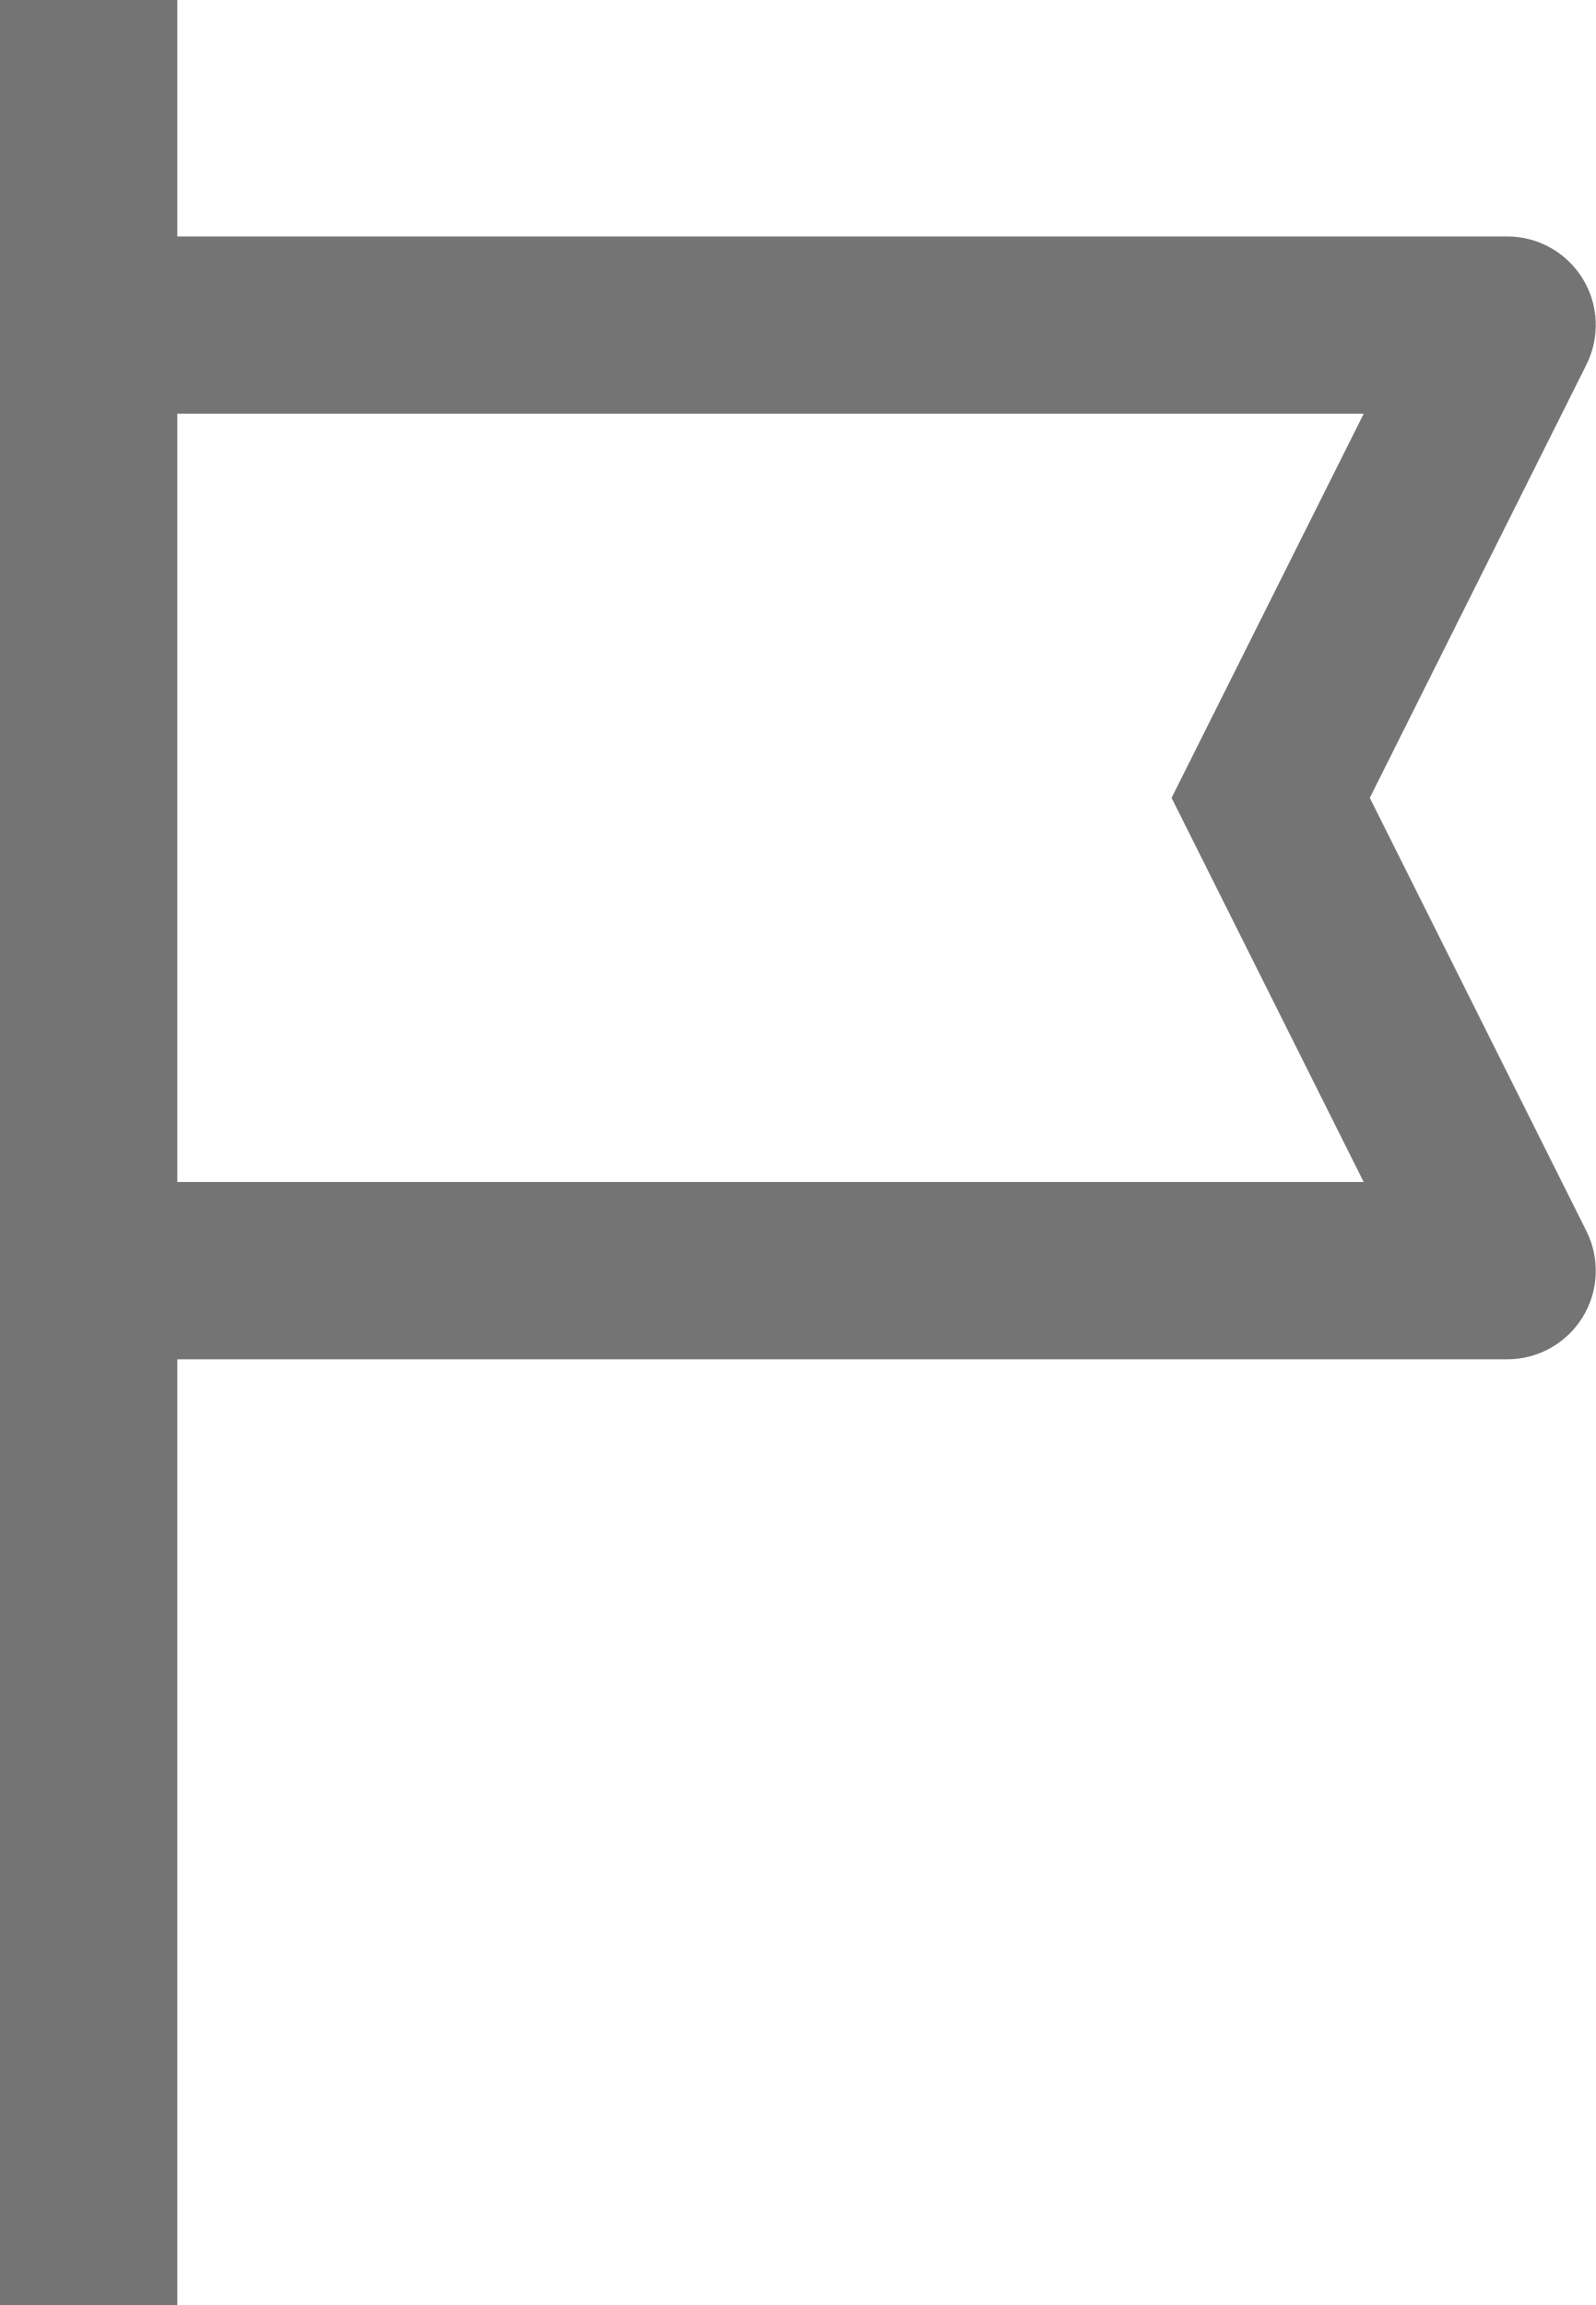
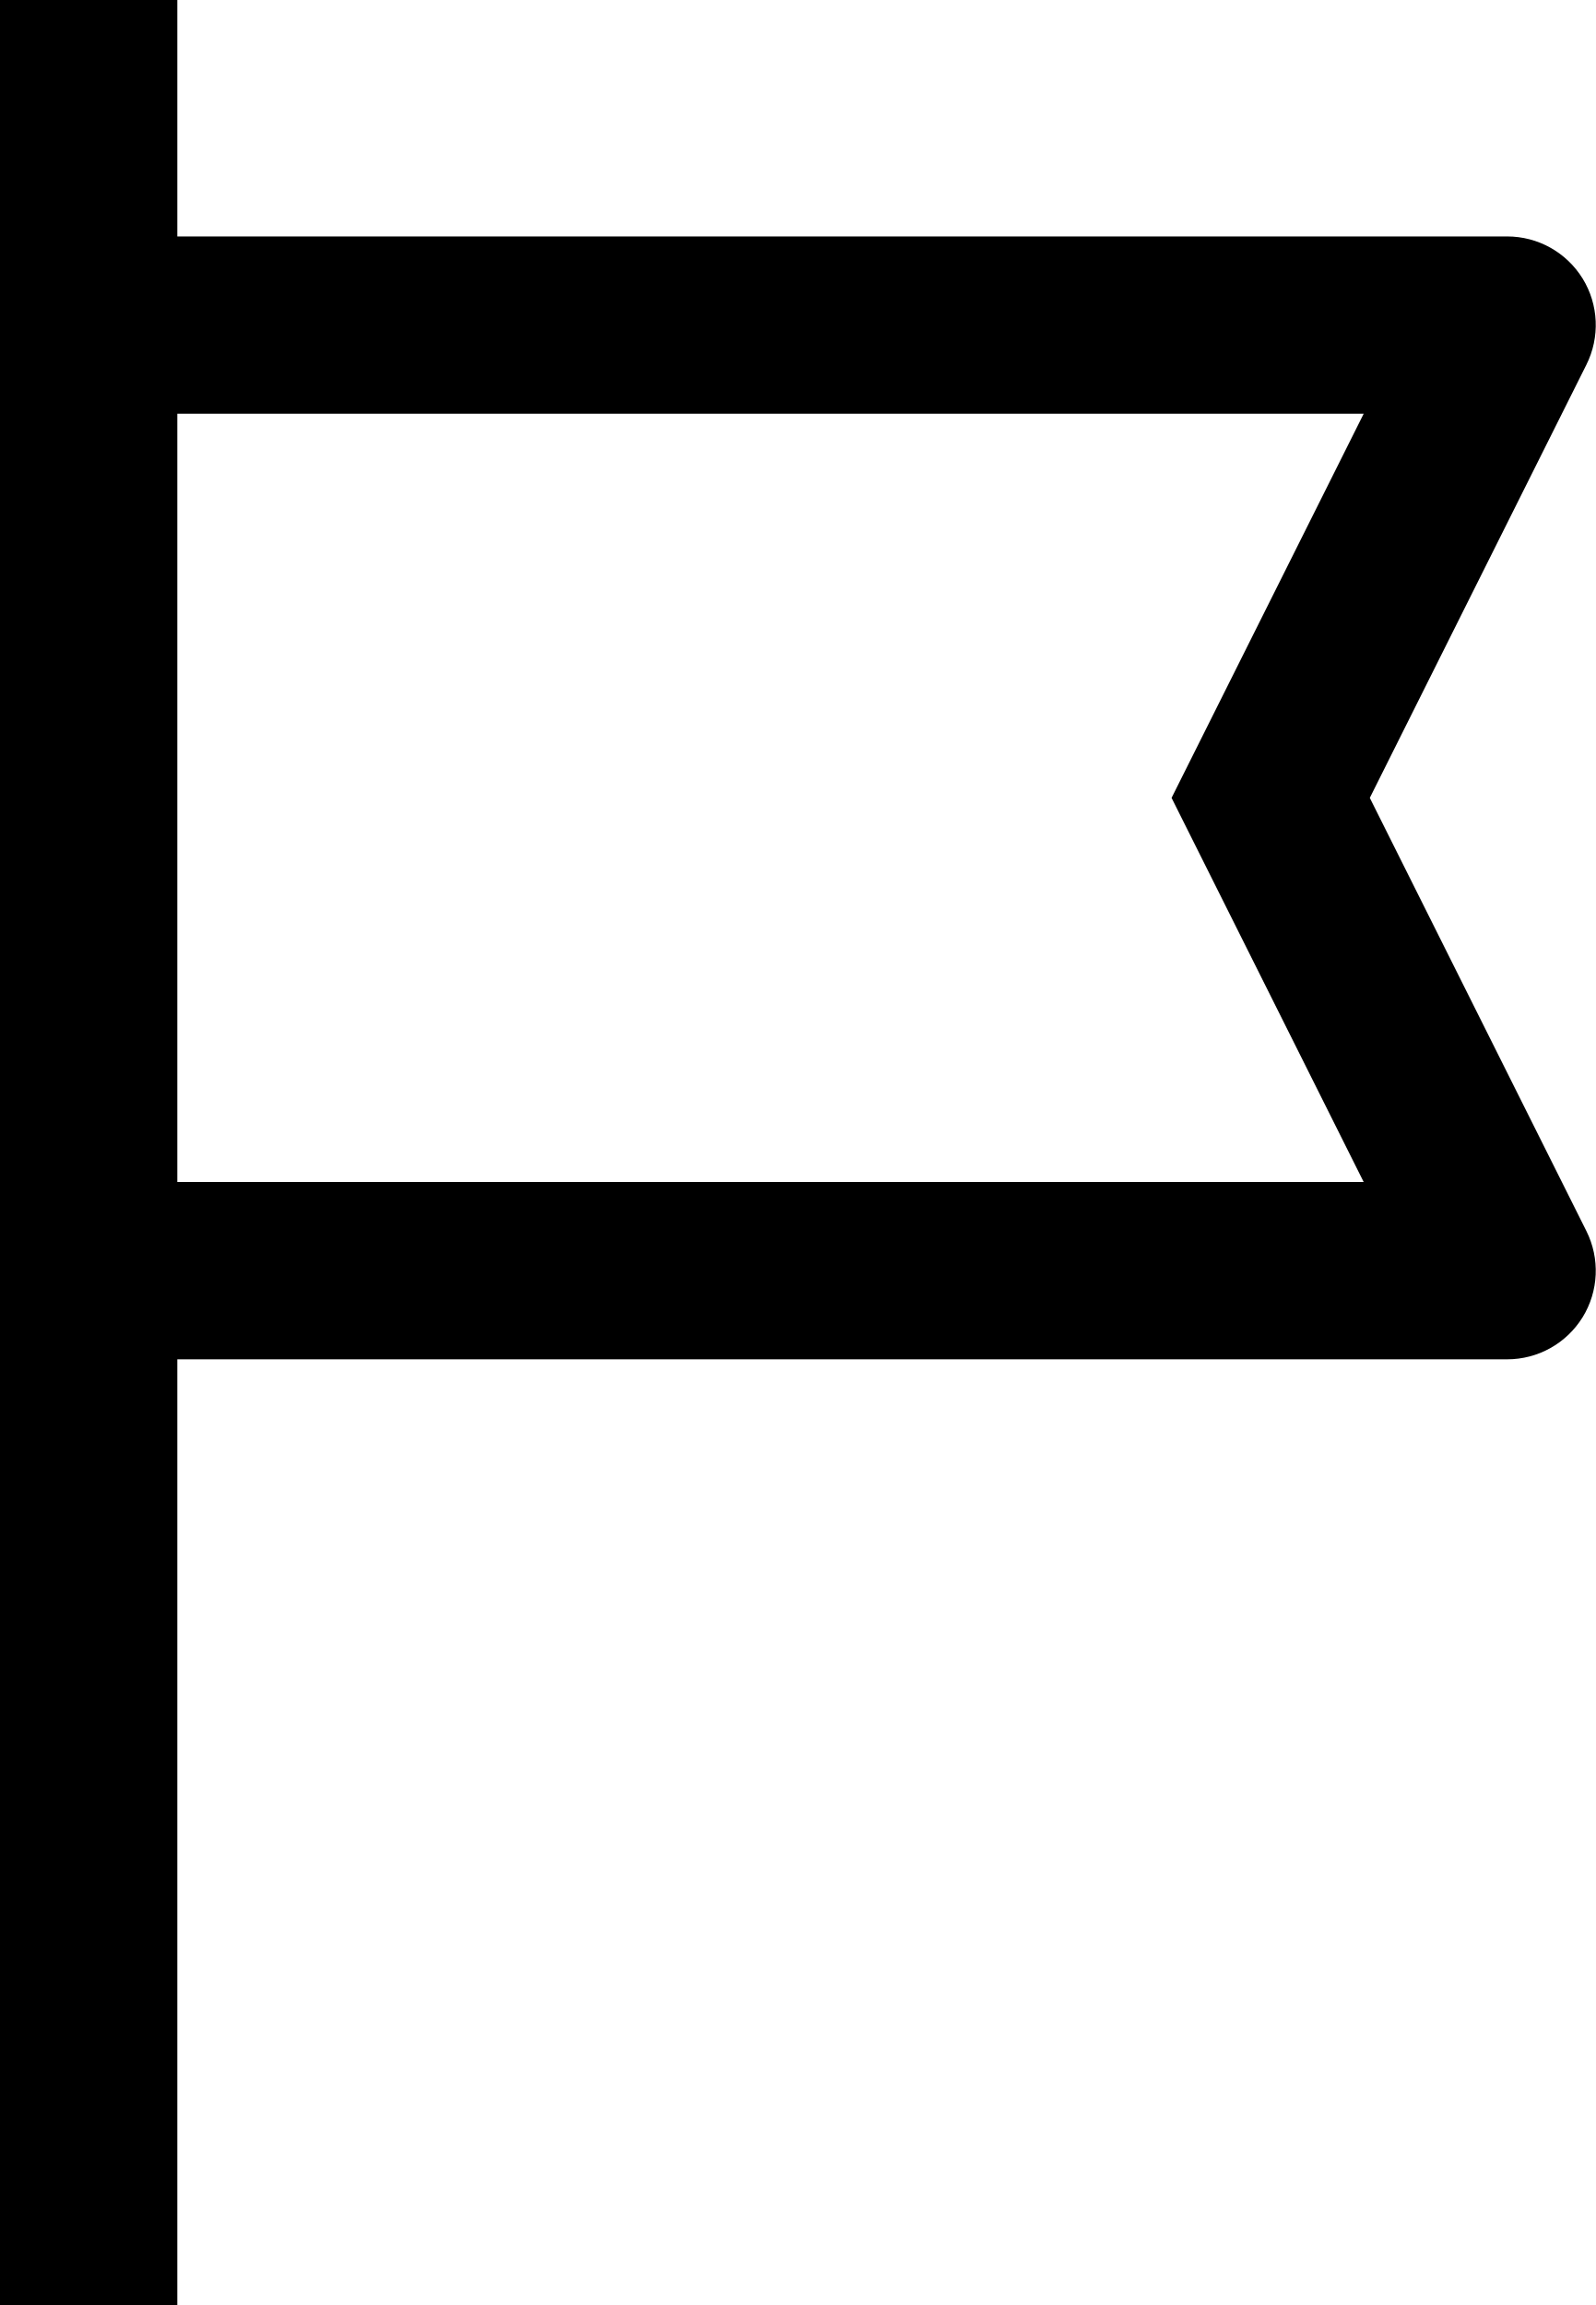
<svg xmlns="http://www.w3.org/2000/svg" width="18" height="26" viewBox="0 0 18 26" fill="none">
-   <path fill-rule="evenodd" clip-rule="evenodd" d="M2 0V2.667H17C17.347 2.667 17.668 2.846 17.851 3.141C18.033 3.436 18.049 3.804 17.894 4.114L15.451 9L17.894 13.886C18.049 14.196 18.033 14.564 17.851 14.859C17.668 15.154 17.347 15.333 17 15.333H2V26H0V0H2ZM2 13.333H15.382L13.215 9L15.382 4.667H2V13.333Z" fill="#747474" />
+   <path fill-rule="evenodd" clip-rule="evenodd" d="M2 0V2.667H17C17.347 2.667 17.668 2.846 17.851 3.141C18.033 3.436 18.049 3.804 17.894 4.114L15.451 9L17.894 13.886C18.049 14.196 18.033 14.564 17.851 14.859C17.668 15.154 17.347 15.333 17 15.333H2V26H0V0H2ZM2 13.333H15.382L13.215 9L15.382 4.667H2V13.333Z" fill="currentColor" />
</svg>
